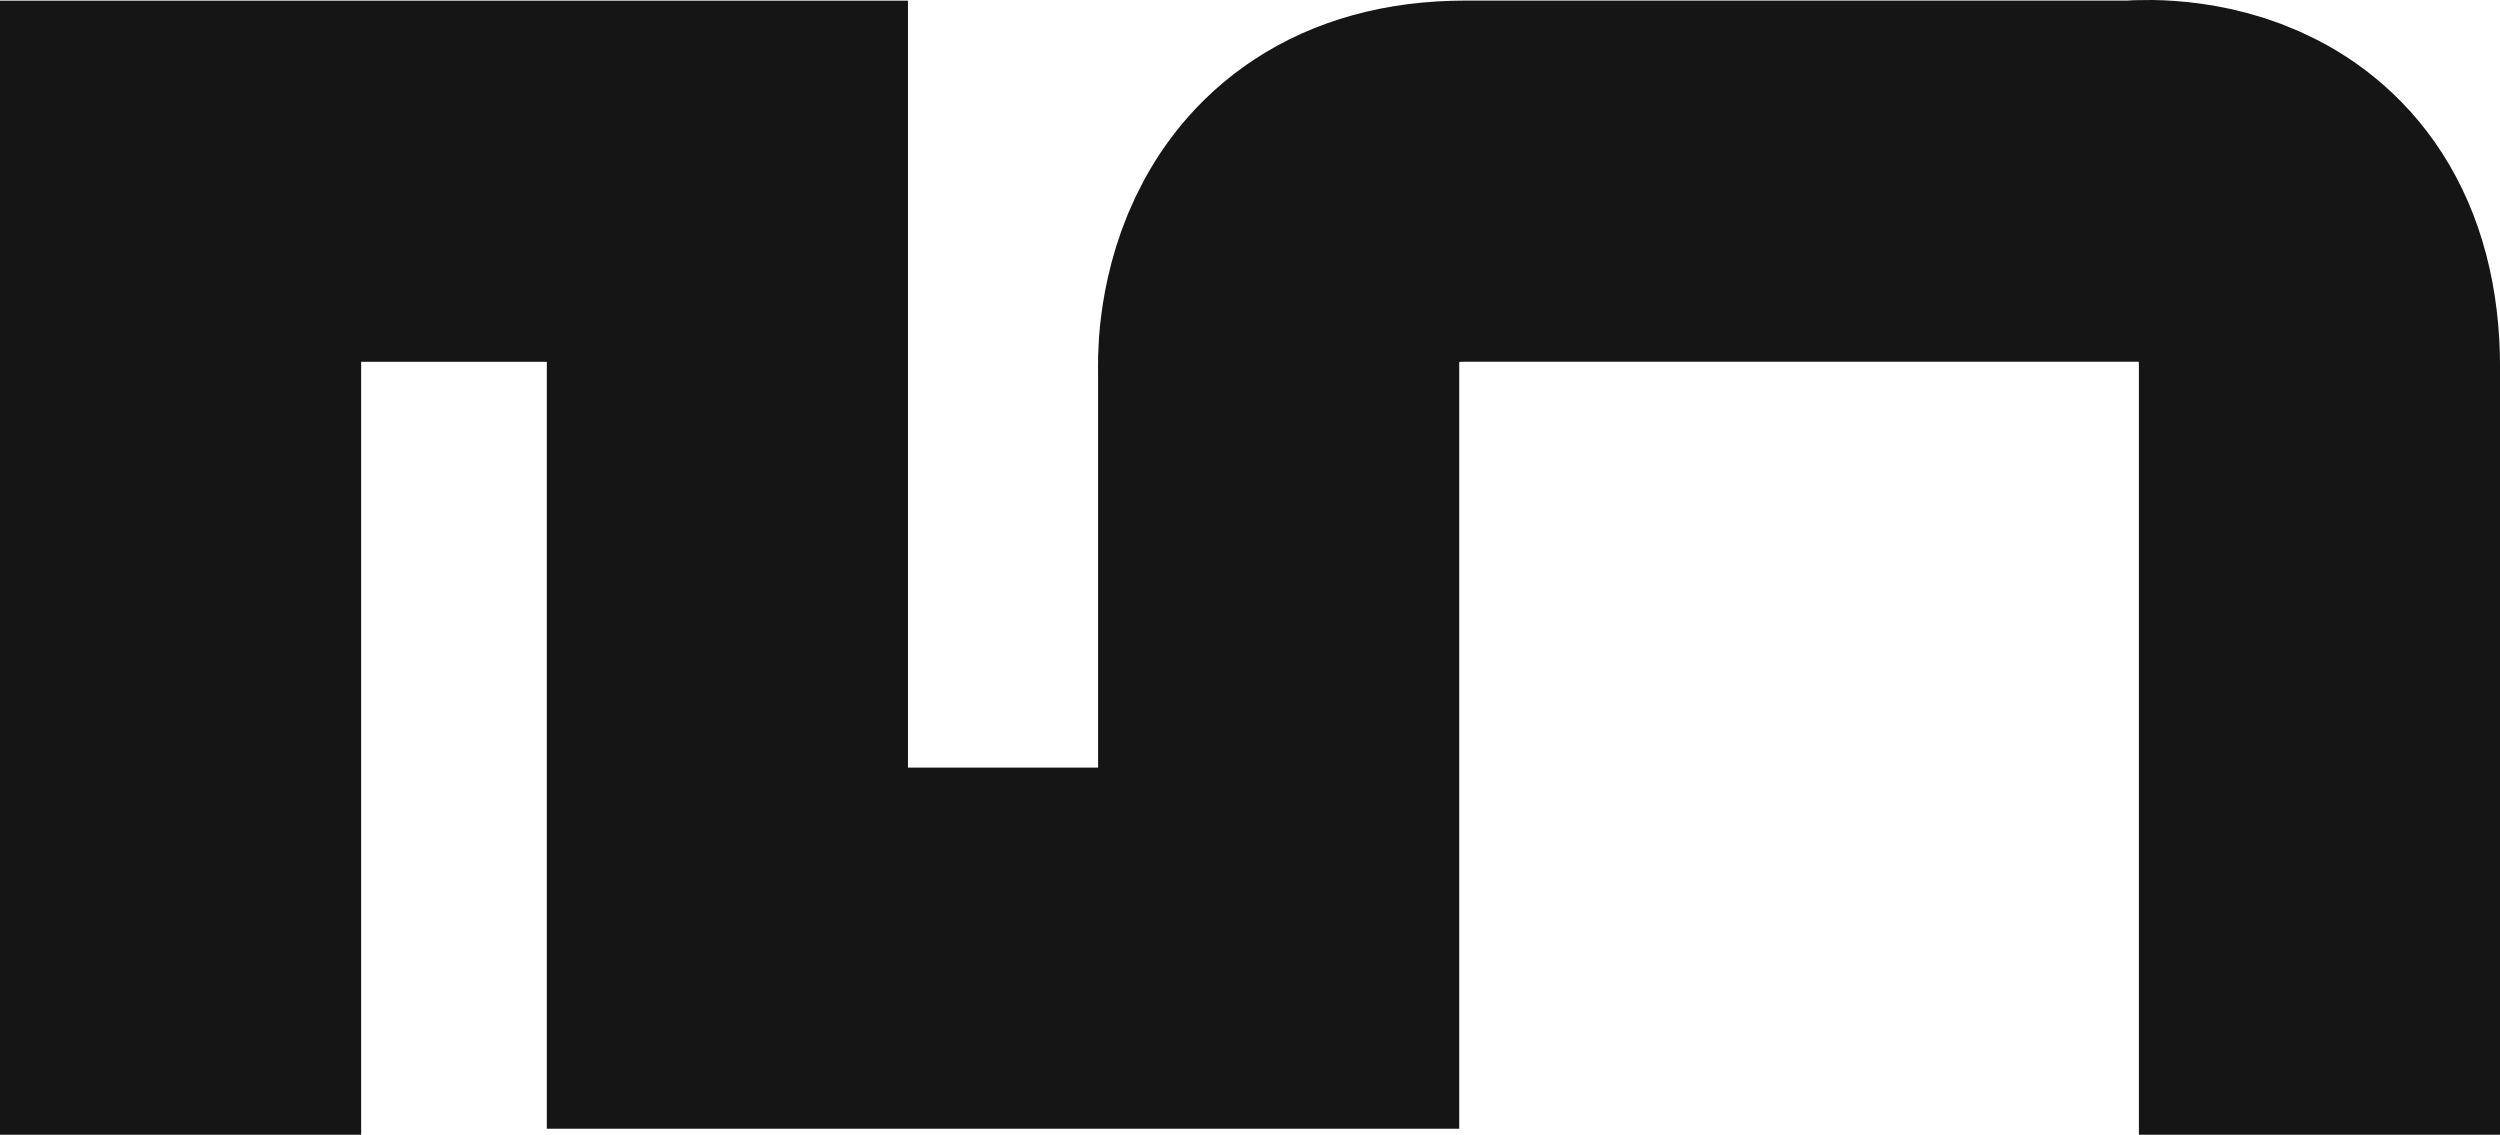
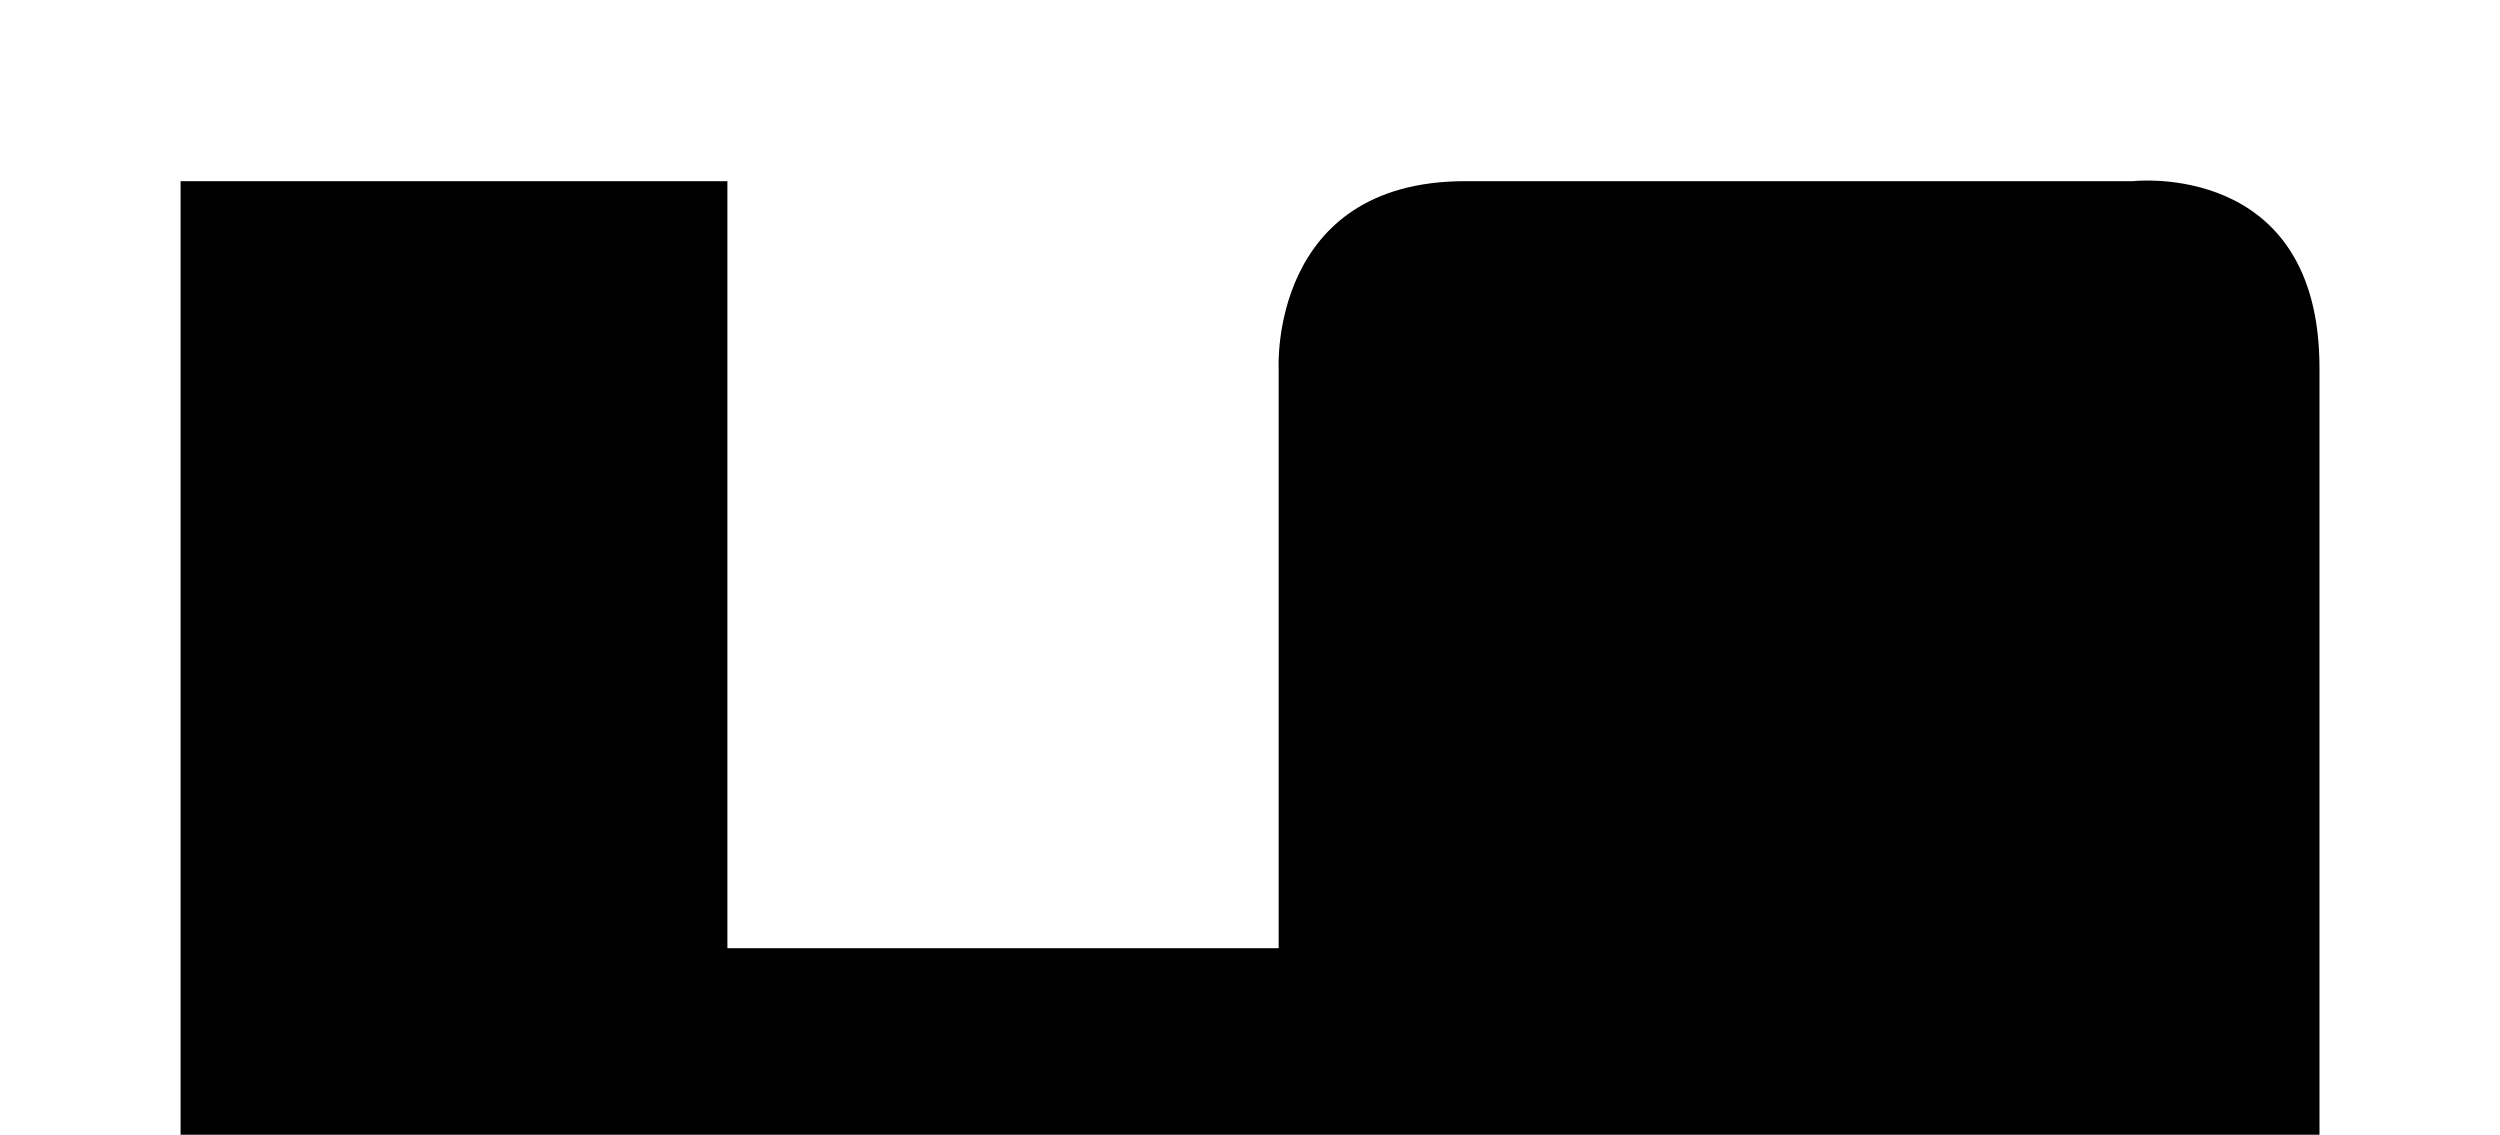
- <svg xmlns="http://www.w3.org/2000/svg" id="Layer_2" viewBox="0 0 422.26 191.66">
+ <svg id="maracuja_logo_svg_preto" viewBox="0 0 422.26 191.66">
  <defs>
    <style>.cls-1{fill:none;stroke:#151515;stroke-miterlimit:10;stroke-width:61px;}</style>
  </defs>
-   <g id="Layer_1-2">
-     <path class="cls-1" d="M30.5,191.66V30.61h92.36v129.54h93.11V62.12s-1.53-31.52,31.52-31.52h112.76s31.52-3.61,31.52,31.52v129.54" />
+   <g id="maracuja_logo_svg_preto_layer">
+     <path class="maracuja_logo_svg_preto_objeto" d="M30.5,191.66V30.61h92.36v129.54h93.11V62.12s-1.53-31.52,31.52-31.52h112.76s31.52-3.61,31.52,31.52v129.54" />
  </g>
</svg>
